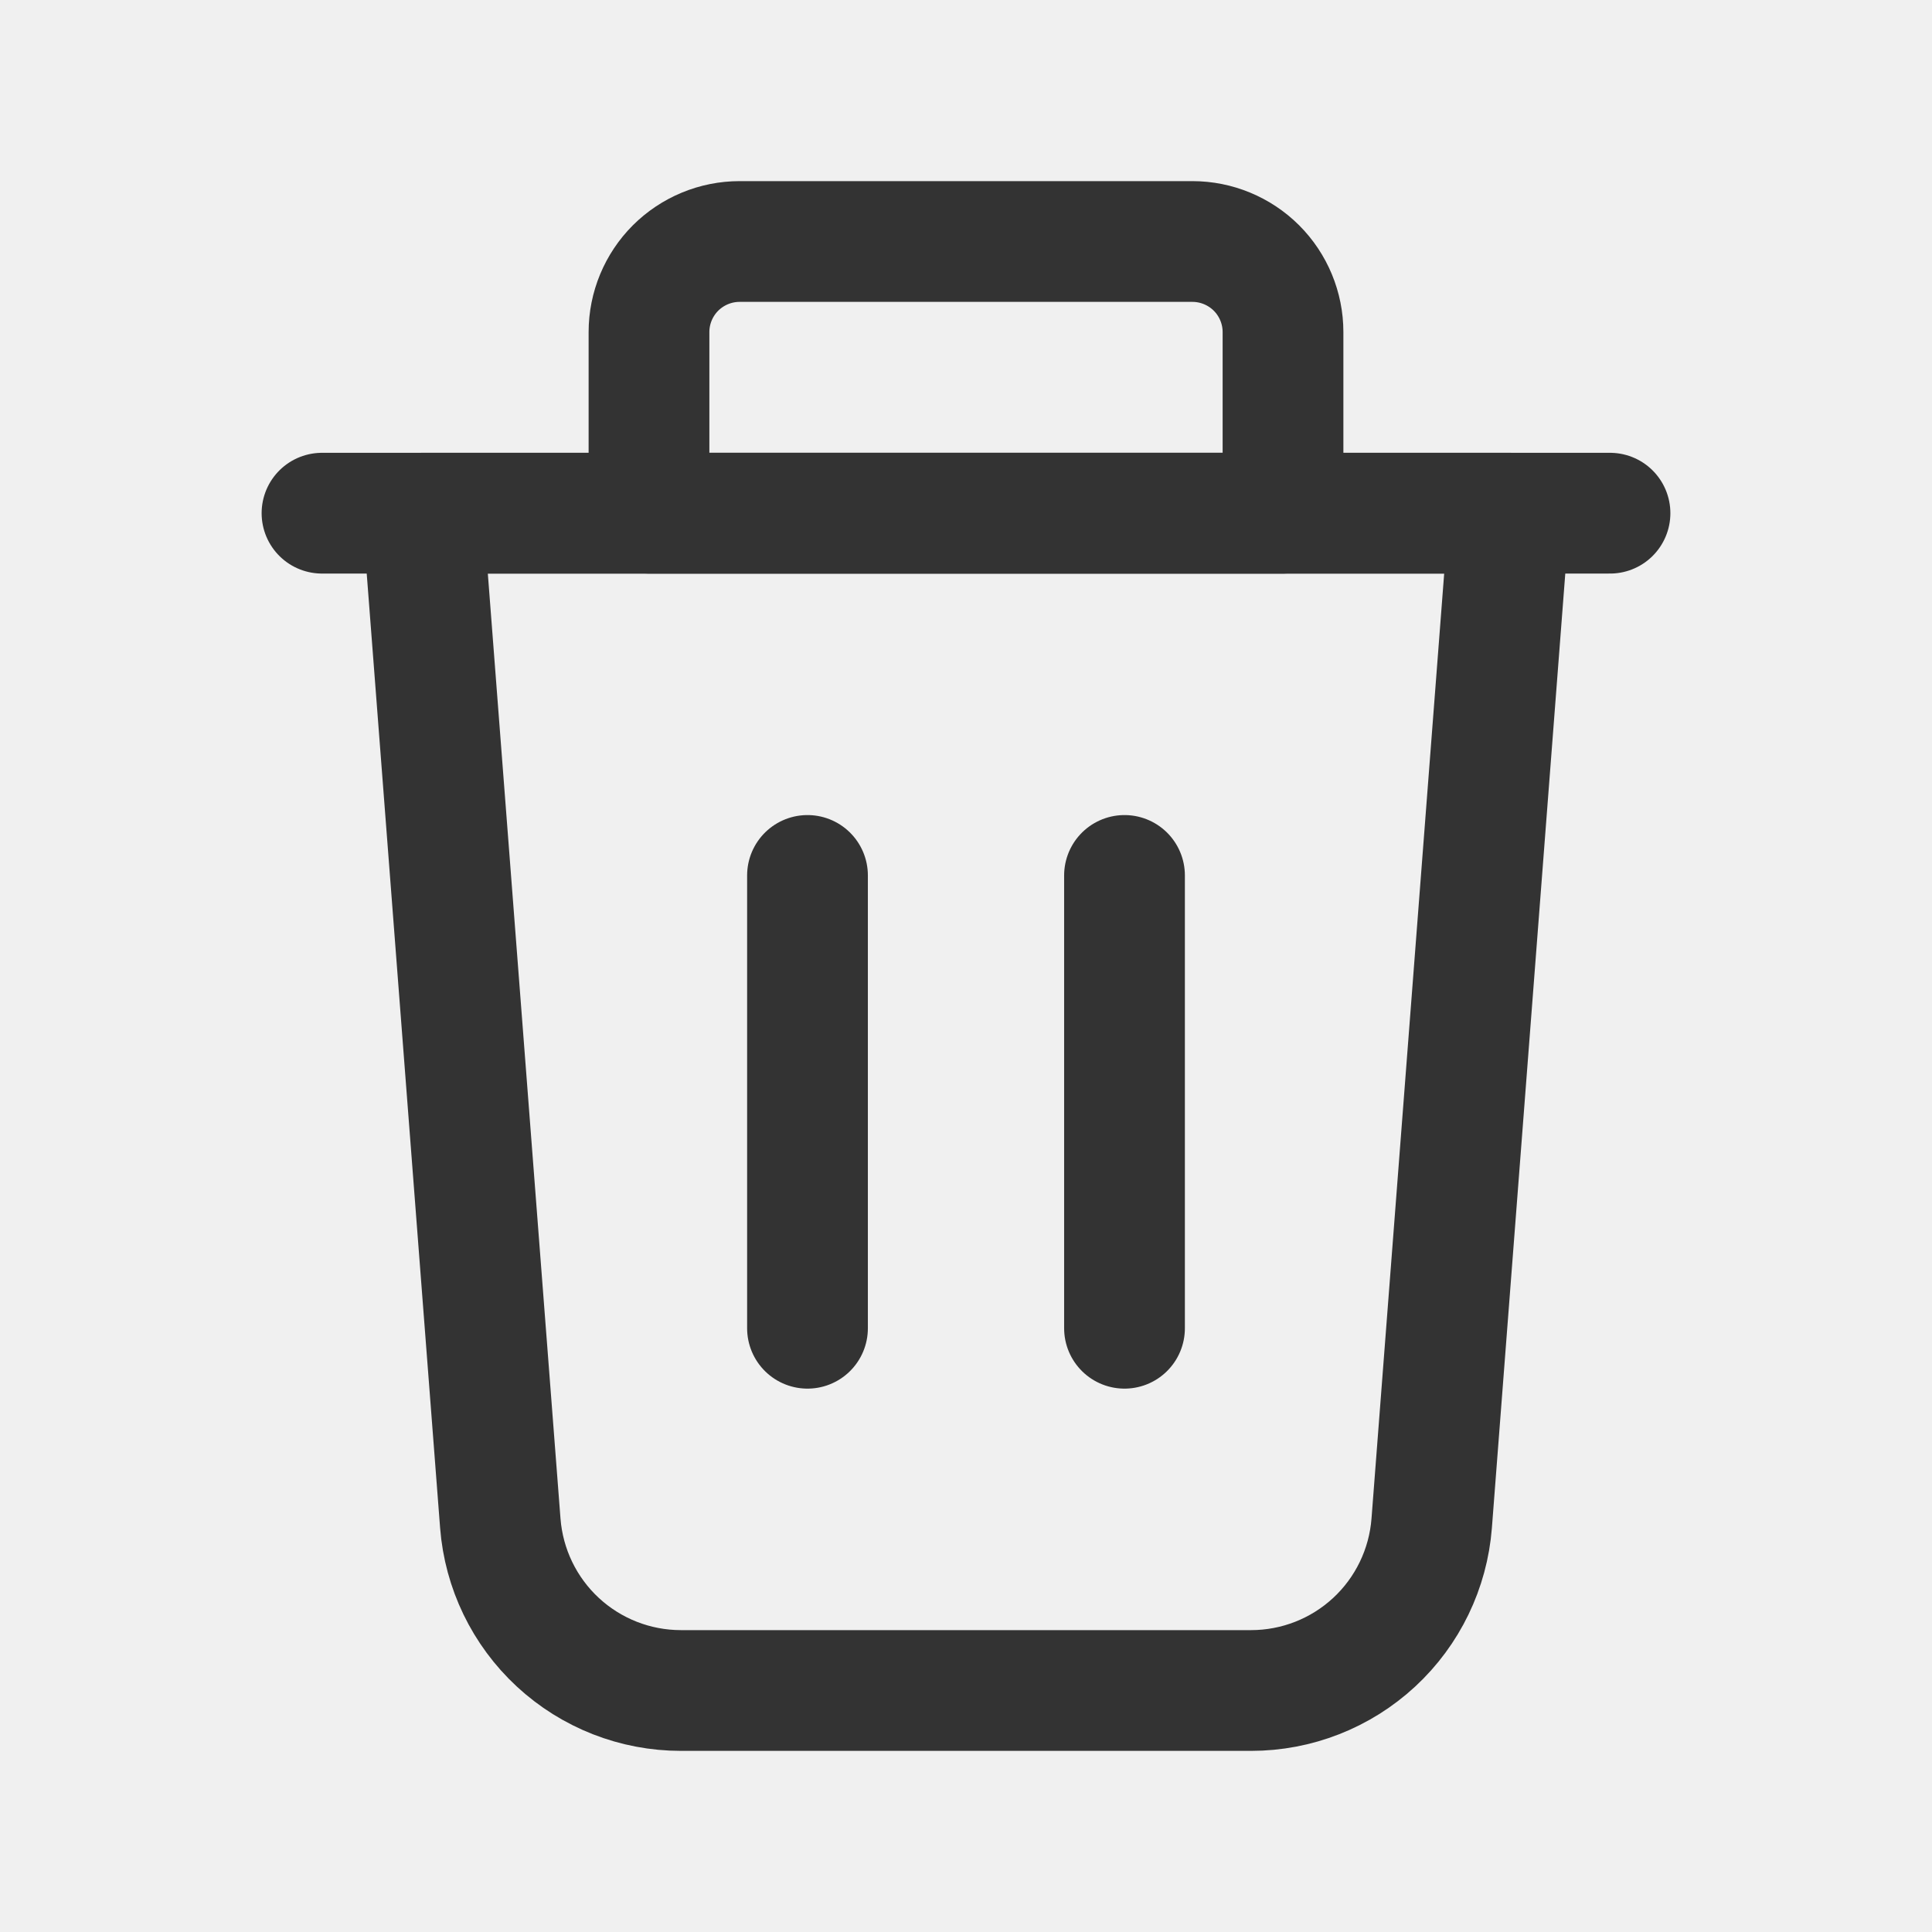
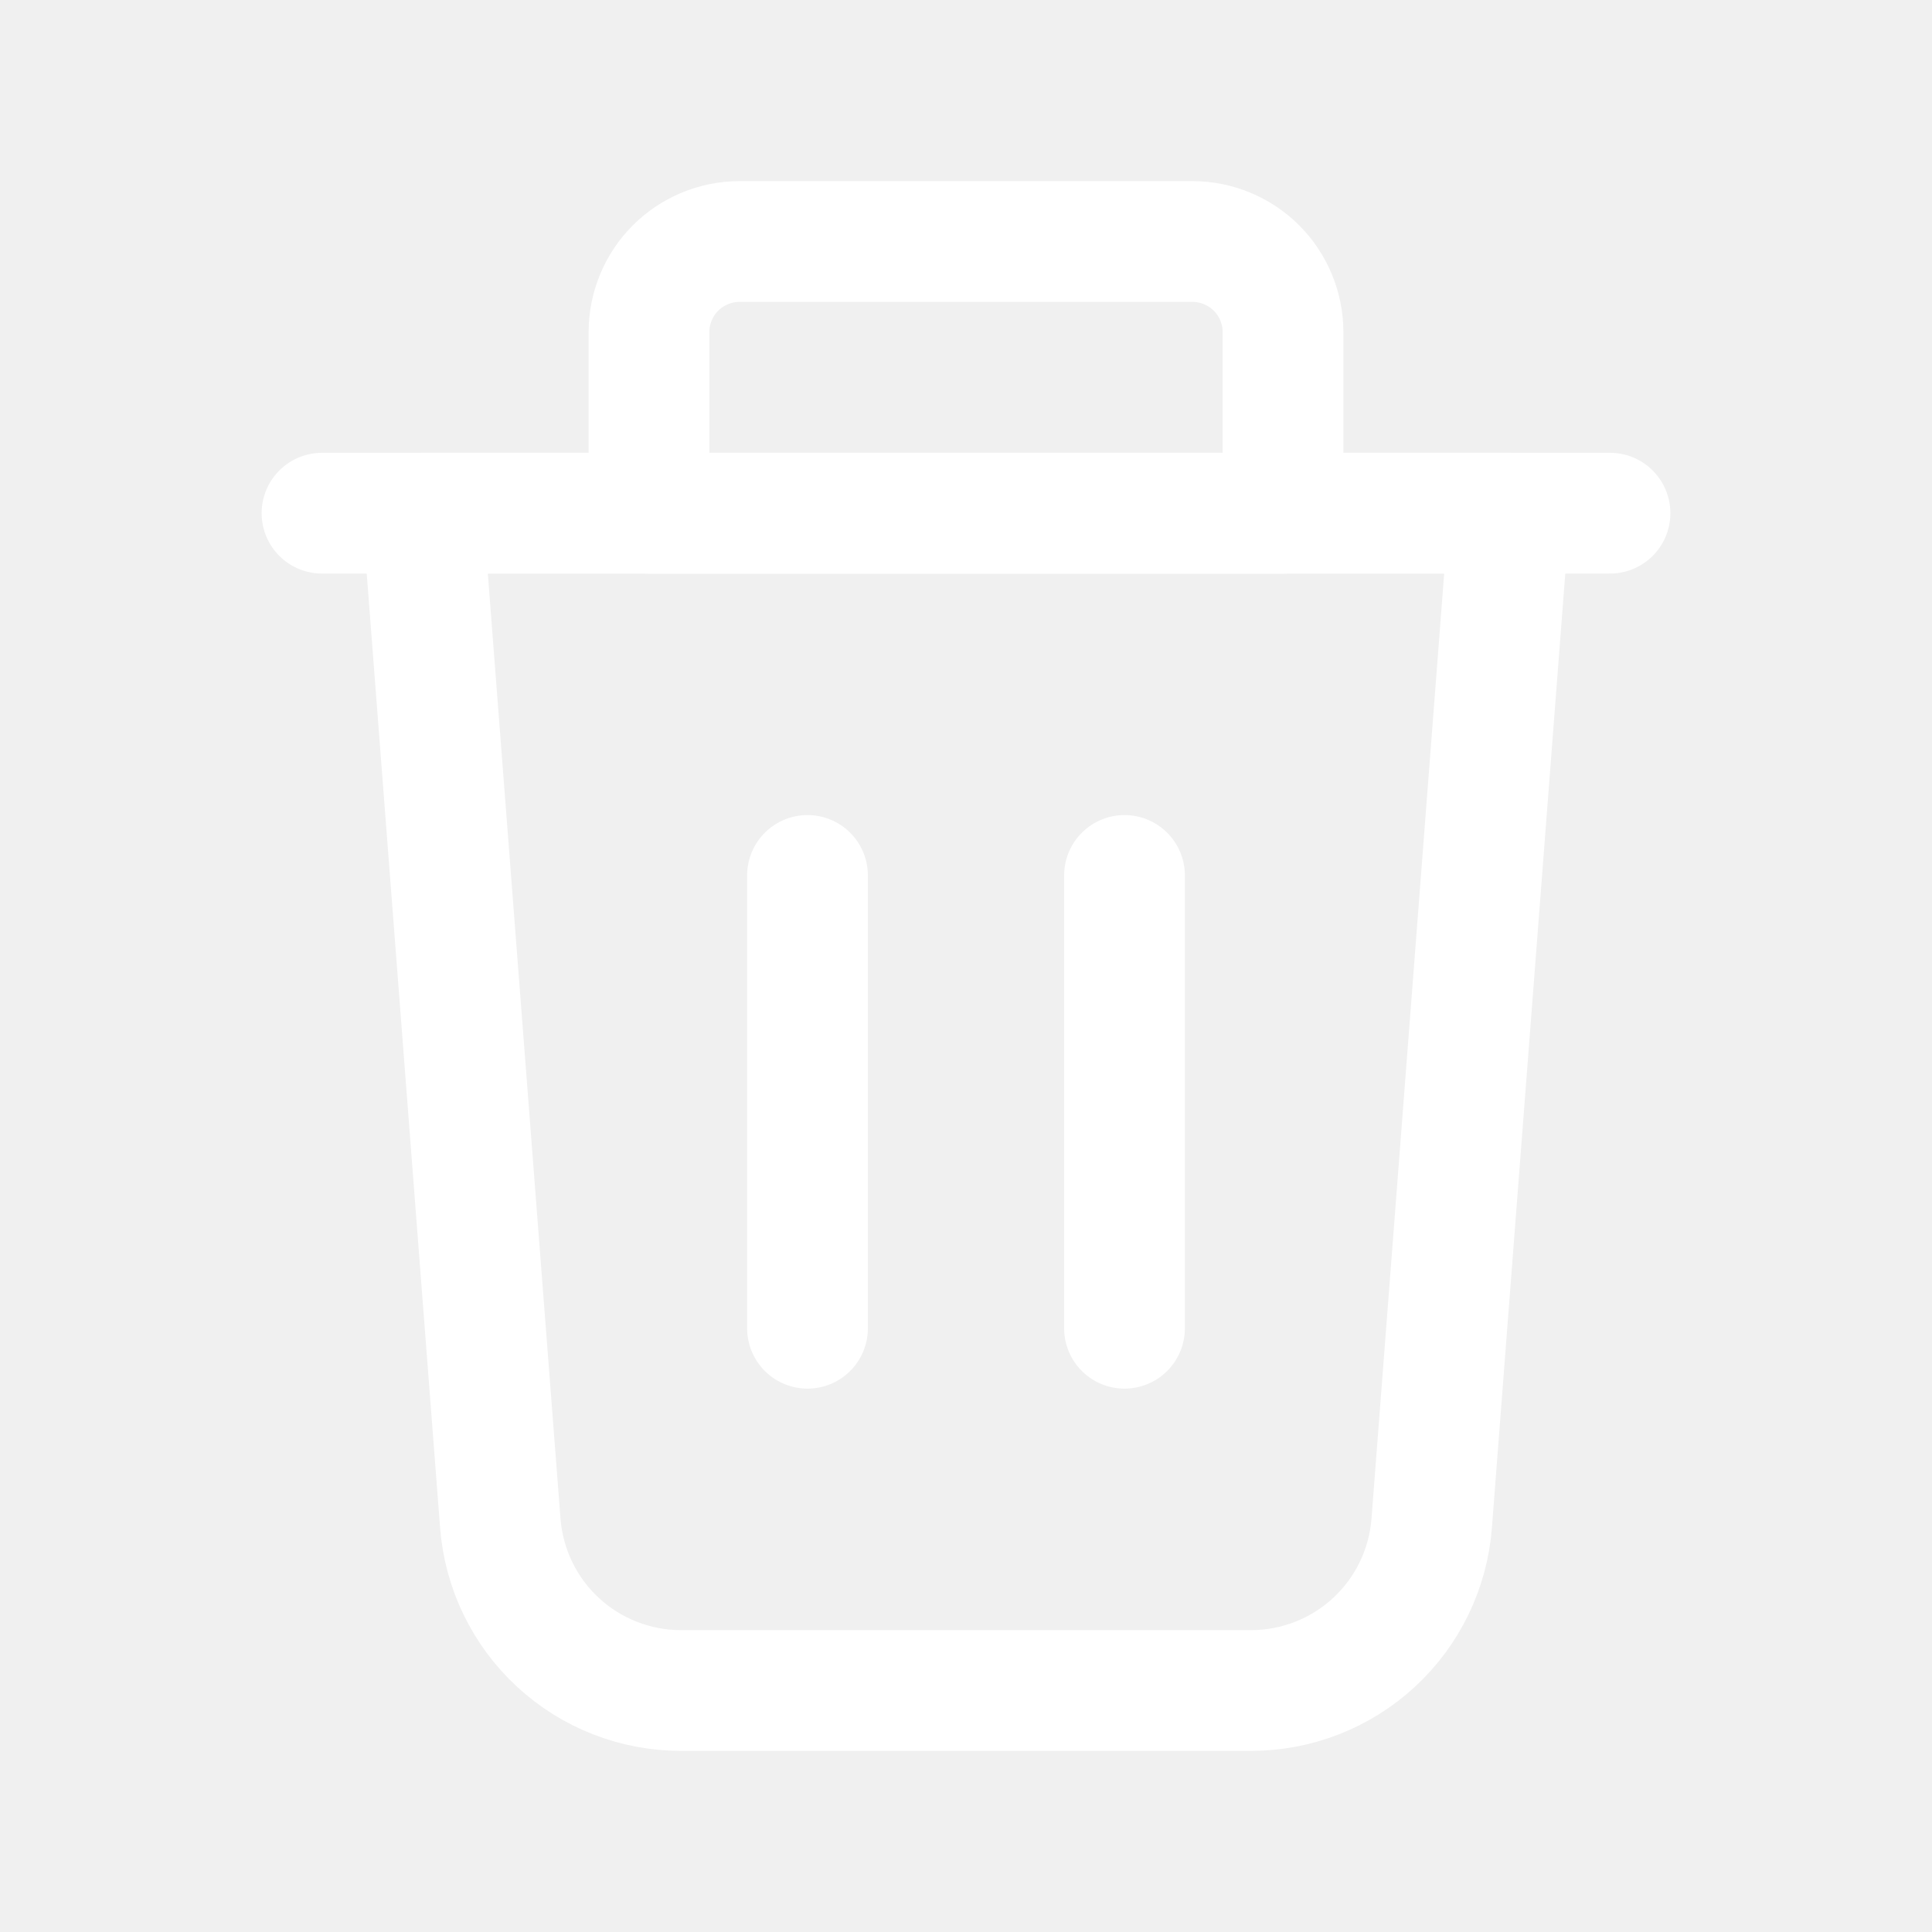
<svg xmlns="http://www.w3.org/2000/svg" width="24" height="24" viewBox="0 0 24 24" fill="none">
-   <path d="M15.541 21H8.459C7.892 21 7.346 20.786 6.93 20.401C6.514 20.016 6.259 19.488 6.215 18.923L5.25 6.375H18.75L17.785 18.923C17.741 19.488 17.486 20.016 17.07 20.401C16.654 20.786 16.108 21 15.541 21V21Z" stroke="#333333" stroke-width="1.5" stroke-linecap="round" stroke-linejoin="round" />
-   <path d="M20 6.375H4" stroke="#333333" stroke-width="1.5" stroke-linecap="round" stroke-linejoin="round" />
-   <path d="M9.188 3H14.812C15.111 3 15.397 3.119 15.608 3.329C15.819 3.54 15.938 3.827 15.938 4.125V6.375H8.062V4.125C8.062 3.827 8.181 3.54 8.392 3.329C8.603 3.119 8.889 3 9.188 3V3Z" stroke="#333333" stroke-width="1.5" stroke-linecap="round" stroke-linejoin="round" />
-   <path d="M13.969 10.875V16.5" stroke="#333333" stroke-width="1.5" stroke-linecap="round" stroke-linejoin="round" />
-   <path d="M10.031 10.875V16.5" stroke="#333333" stroke-width="1.5" stroke-linecap="round" stroke-linejoin="round" />
+   <path d="M15.541 21H8.459C7.892 21 7.346 20.786 6.93 20.401C6.514 20.016 6.259 19.488 6.215 18.923L5.25 6.375H18.75L17.785 18.923C17.741 19.488 17.486 20.016 17.07 20.401C16.654 20.786 16.108 21 15.541 21V21Z" stroke="#FFFFFF" stroke-width="1.5" stroke-linecap="round" stroke-linejoin="round" />
+   <path d="M20 6.375H4" stroke="#FFFFFF" stroke-width="1.5" stroke-linecap="round" stroke-linejoin="round" />
+   <path d="M9.188 3H14.812C15.111 3 15.397 3.119 15.608 3.329C15.819 3.54 15.938 3.827 15.938 4.125V6.375H8.062V4.125C8.062 3.827 8.181 3.54 8.392 3.329C8.603 3.119 8.889 3 9.188 3V3Z" stroke="#FFFFFF" stroke-width="1.5" stroke-linecap="round" stroke-linejoin="round" />
+   <path d="M13.969 10.875V16.5" stroke="#FFFFFF" stroke-width="1.5" stroke-linecap="round" stroke-linejoin="round" />
+   <path d="M10.031 10.875V16.5" stroke="#FFFFFF" stroke-width="1.5" stroke-linecap="round" stroke-linejoin="round" />
</svg>
